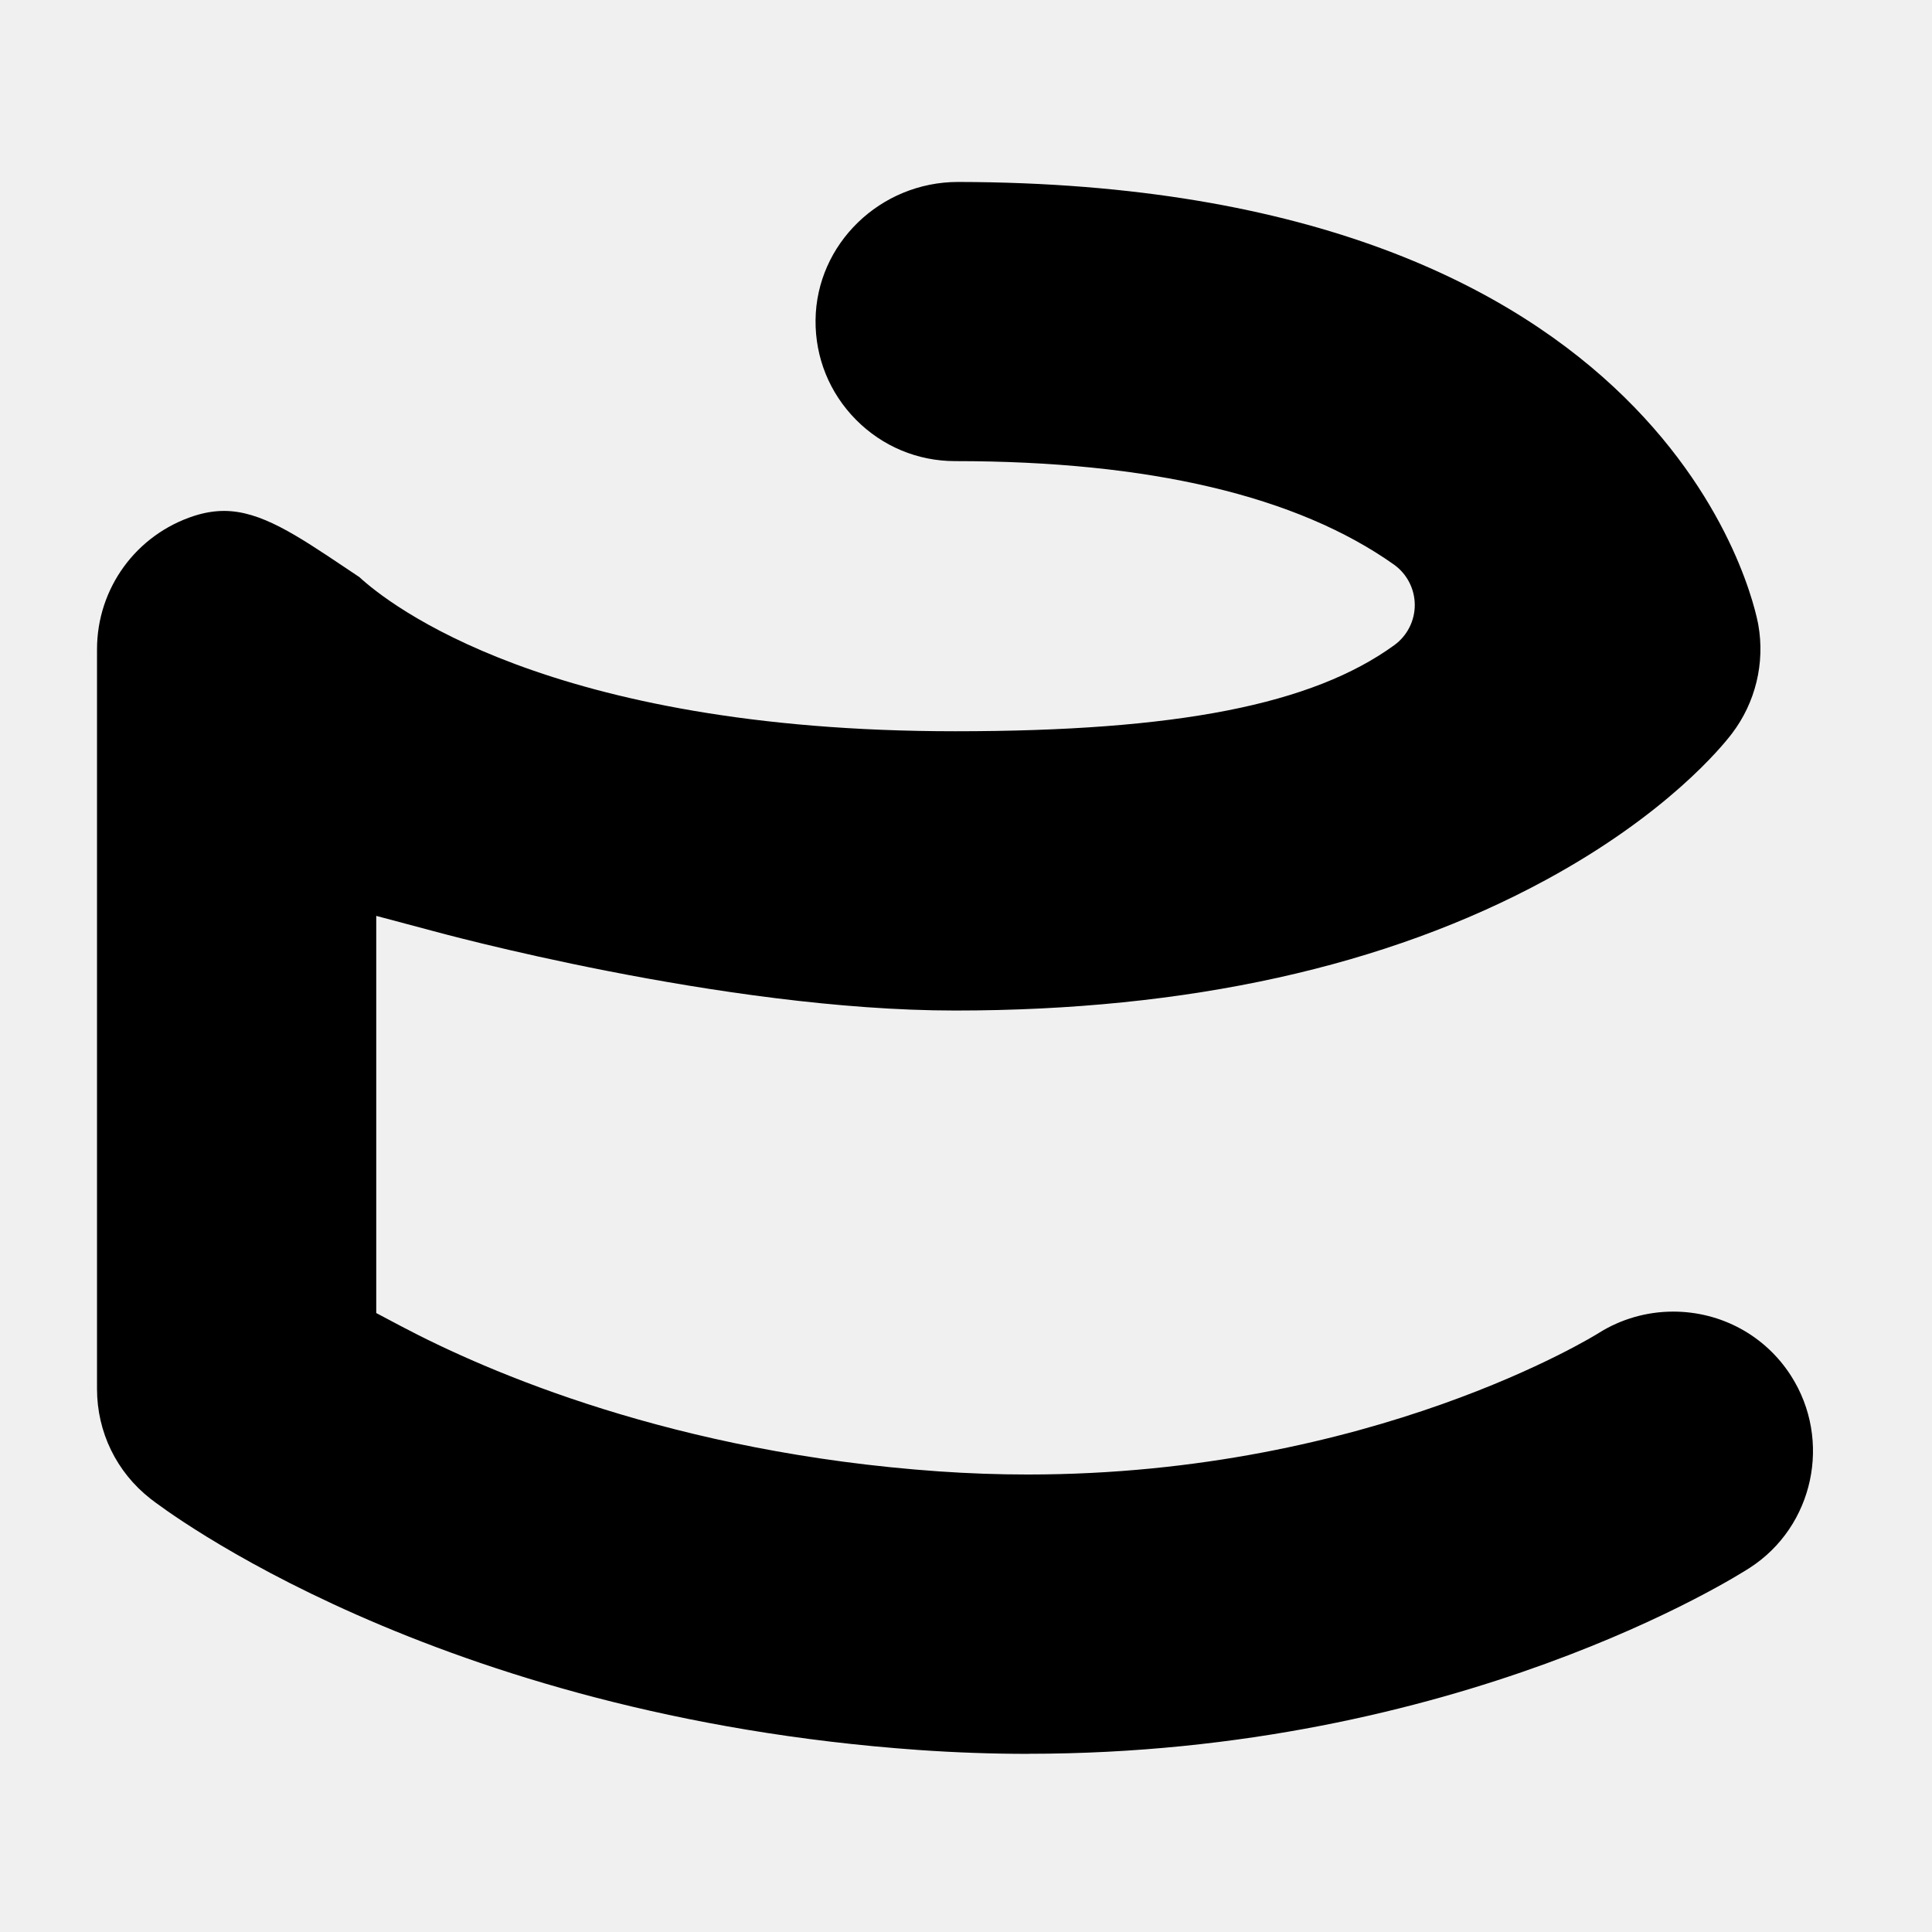
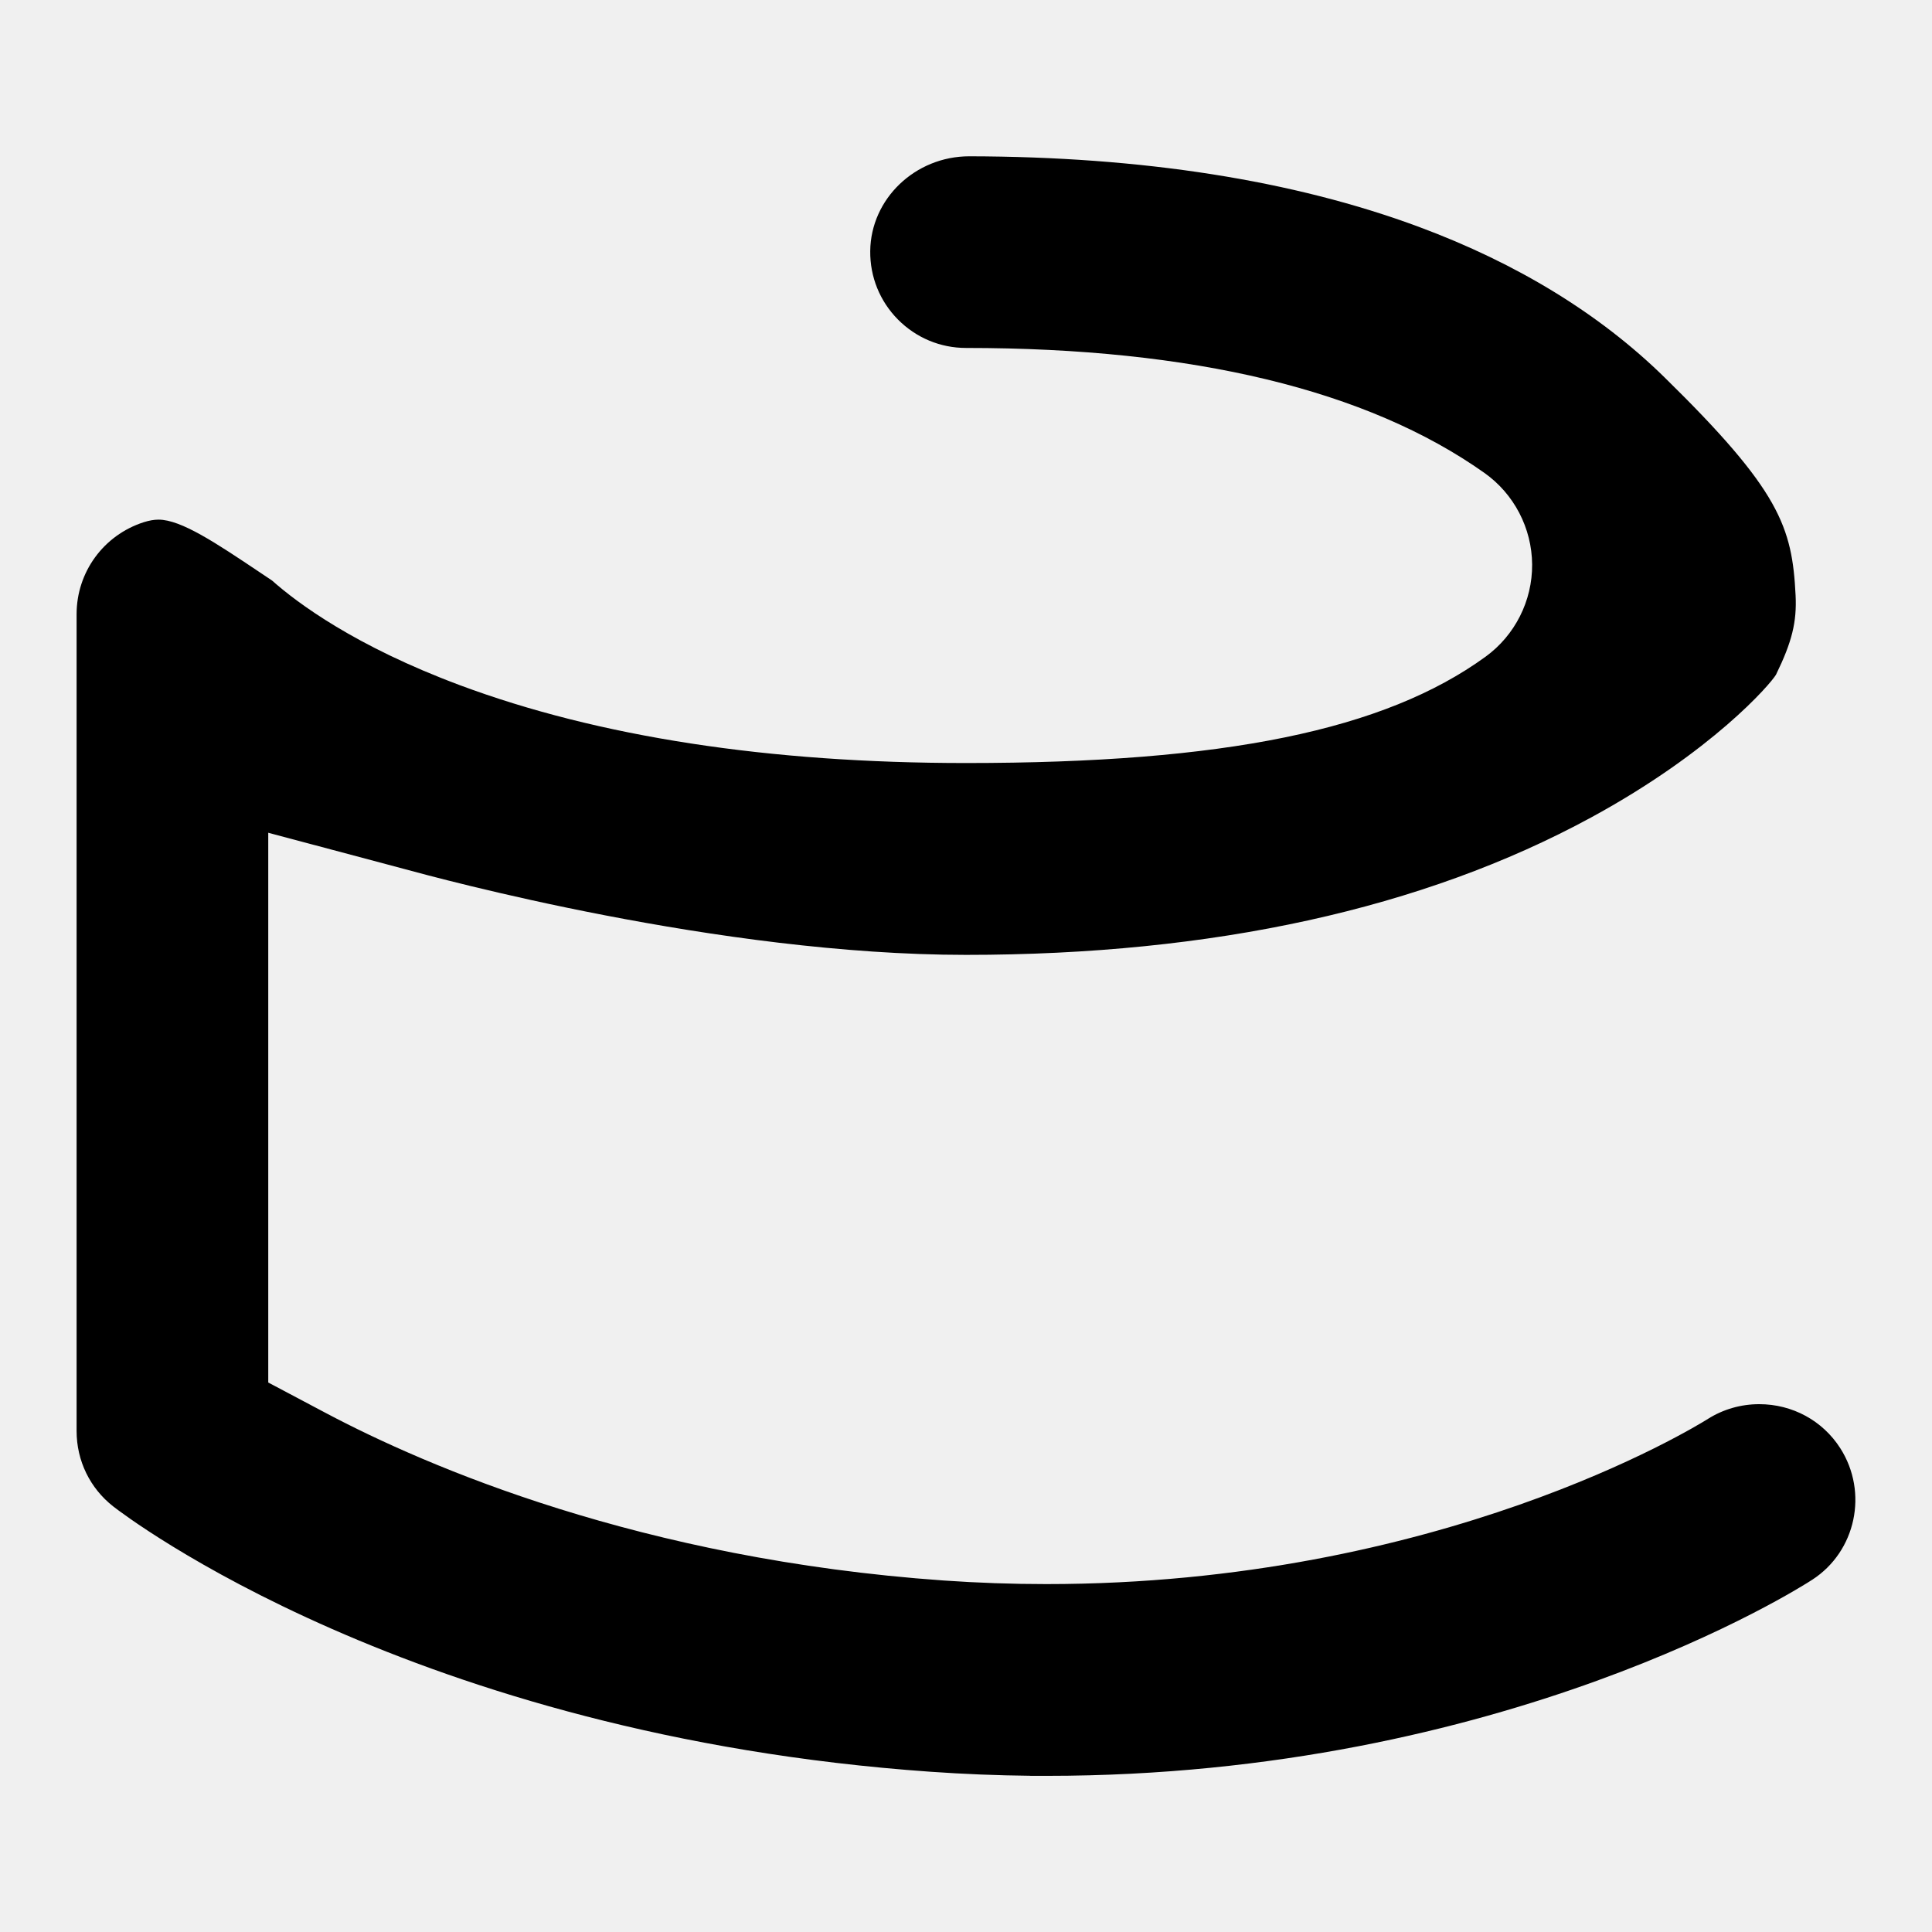
<svg xmlns="http://www.w3.org/2000/svg" viewBox="0 0 512 512" fill="none">
  <style>
    :root {
      fill: #000;
    }
    @media (prefers-color-scheme: dark) {
      :root {
        fill: #fff;
      }
    }
  </style>
-   <path d="M272.52 464.79c-9.49 0-19.24-.34-28.96-1.02-128.7-9.07-200.67-64.24-203.67-66.58-9.01-7.05-14.18-17.67-14.18-29.13V172.09c0-16.18 10.36-30.41 25.78-35.39 2.73-.87 5.33-1.3 7.89-1.3 9.69 0 19.15 6.35 32.26 15.13 1.18.79 2.38 1.59 3.6 2.41 7.59 7 49.91 40.85 157.88 40.85 58.76 0 94.66-7.04 116.4-22.83 3.41-2.48 5.44-6.48 5.41-10.71-.03-4.23-2.1-8.21-5.55-10.65-25.69-18.18-64.8-27.4-116.26-27.4-9.94 0-19.28-3.9-26.29-10.98-7-7.08-10.8-16.45-10.7-26.4.21-20.18 17.15-36.6 37.77-36.6 188.93.34 211.21 112.58 212.07 117.36 1.8 10.11-.74 20.61-6.98 28.81-2.6 3.42-17.22 21.37-49.3 38.79-42.31 22.98-94.99 34.62-156.58 34.62s-137.52-20.85-138.31-21.06l-15.09-4.02v105.25l6.38 3.38c23.2 12.29 72.58 33.65 142.67 38.58 7.84.55 15.79.83 23.62.83h.01c91.29 0 150.7-37.12 151.29-37.5 5.89-3.7 12.73-5.67 19.73-5.67 12.75 0 24.43 6.37 31.24 17.03 10.91 17.08 6.01 39.89-10.91 50.85-3.11 2.02-77.32 49.3-191.23 49.3Z" />
+   <path d="M273.04,470.6c-8.73-.09-17.66-.45-26.49-1.07-137.38-9.68-213.38-67.84-216.54-70.31-6.17-4.83-9.71-12.11-9.71-19.98v-216.47c0-11.15,7.14-20.94,17.76-24.37,1.45-.46,2.75-.69,3.96-.69,5.98,0,15.23,6.19,26.93,14.03l3.15,2.11c6.76,6,22.06,17.39,49.74,27.72,36.7,13.69,81.85,20.64,134.18,20.64,68.38,0,110.84-8.69,137.66-28.17,7.8-5.67,12.42-14.82,12.35-24.45-.07-9.64-4.8-18.72-12.67-24.28-31.04-21.97-77.25-33.1-137.35-33.1-6.82,0-13.23-2.68-18.05-7.54-4.8-4.86-7.41-11.3-7.34-18.13.14-13.85,11.92-25.12,26.26-25.12,45.84.08,85.92,6.37,119.13,18.7,26.07,9.68,47.97,23.09,65.08,39.86,30.63,30.01,33.86,39.68,34.76,57.79.35,7.06-.96,12.36-5.19,21.02-1.44,2.47-16.85,20.38-49.08,37.89-44.43,24.13-100.14,36.37-165.58,36.37s-140.06-20.37-148.63-22.7l-36.28-9.66v145.69l15.27,8.09c26.71,14.15,83.51,38.73,163.75,44.38,9.01.63,18.16.95,27.18.95,104.15,0,171.62-41.45,175.35-43.79h0c4.05-2.55,8.75-3.89,13.57-3.89,8.78,0,16.81,4.36,21.48,11.67,7.49,11.72,4.16,27.36-7.43,34.86-3.27,2.13-81.42,51.97-202.83,51.97h-4.41Z" />
</svg>
